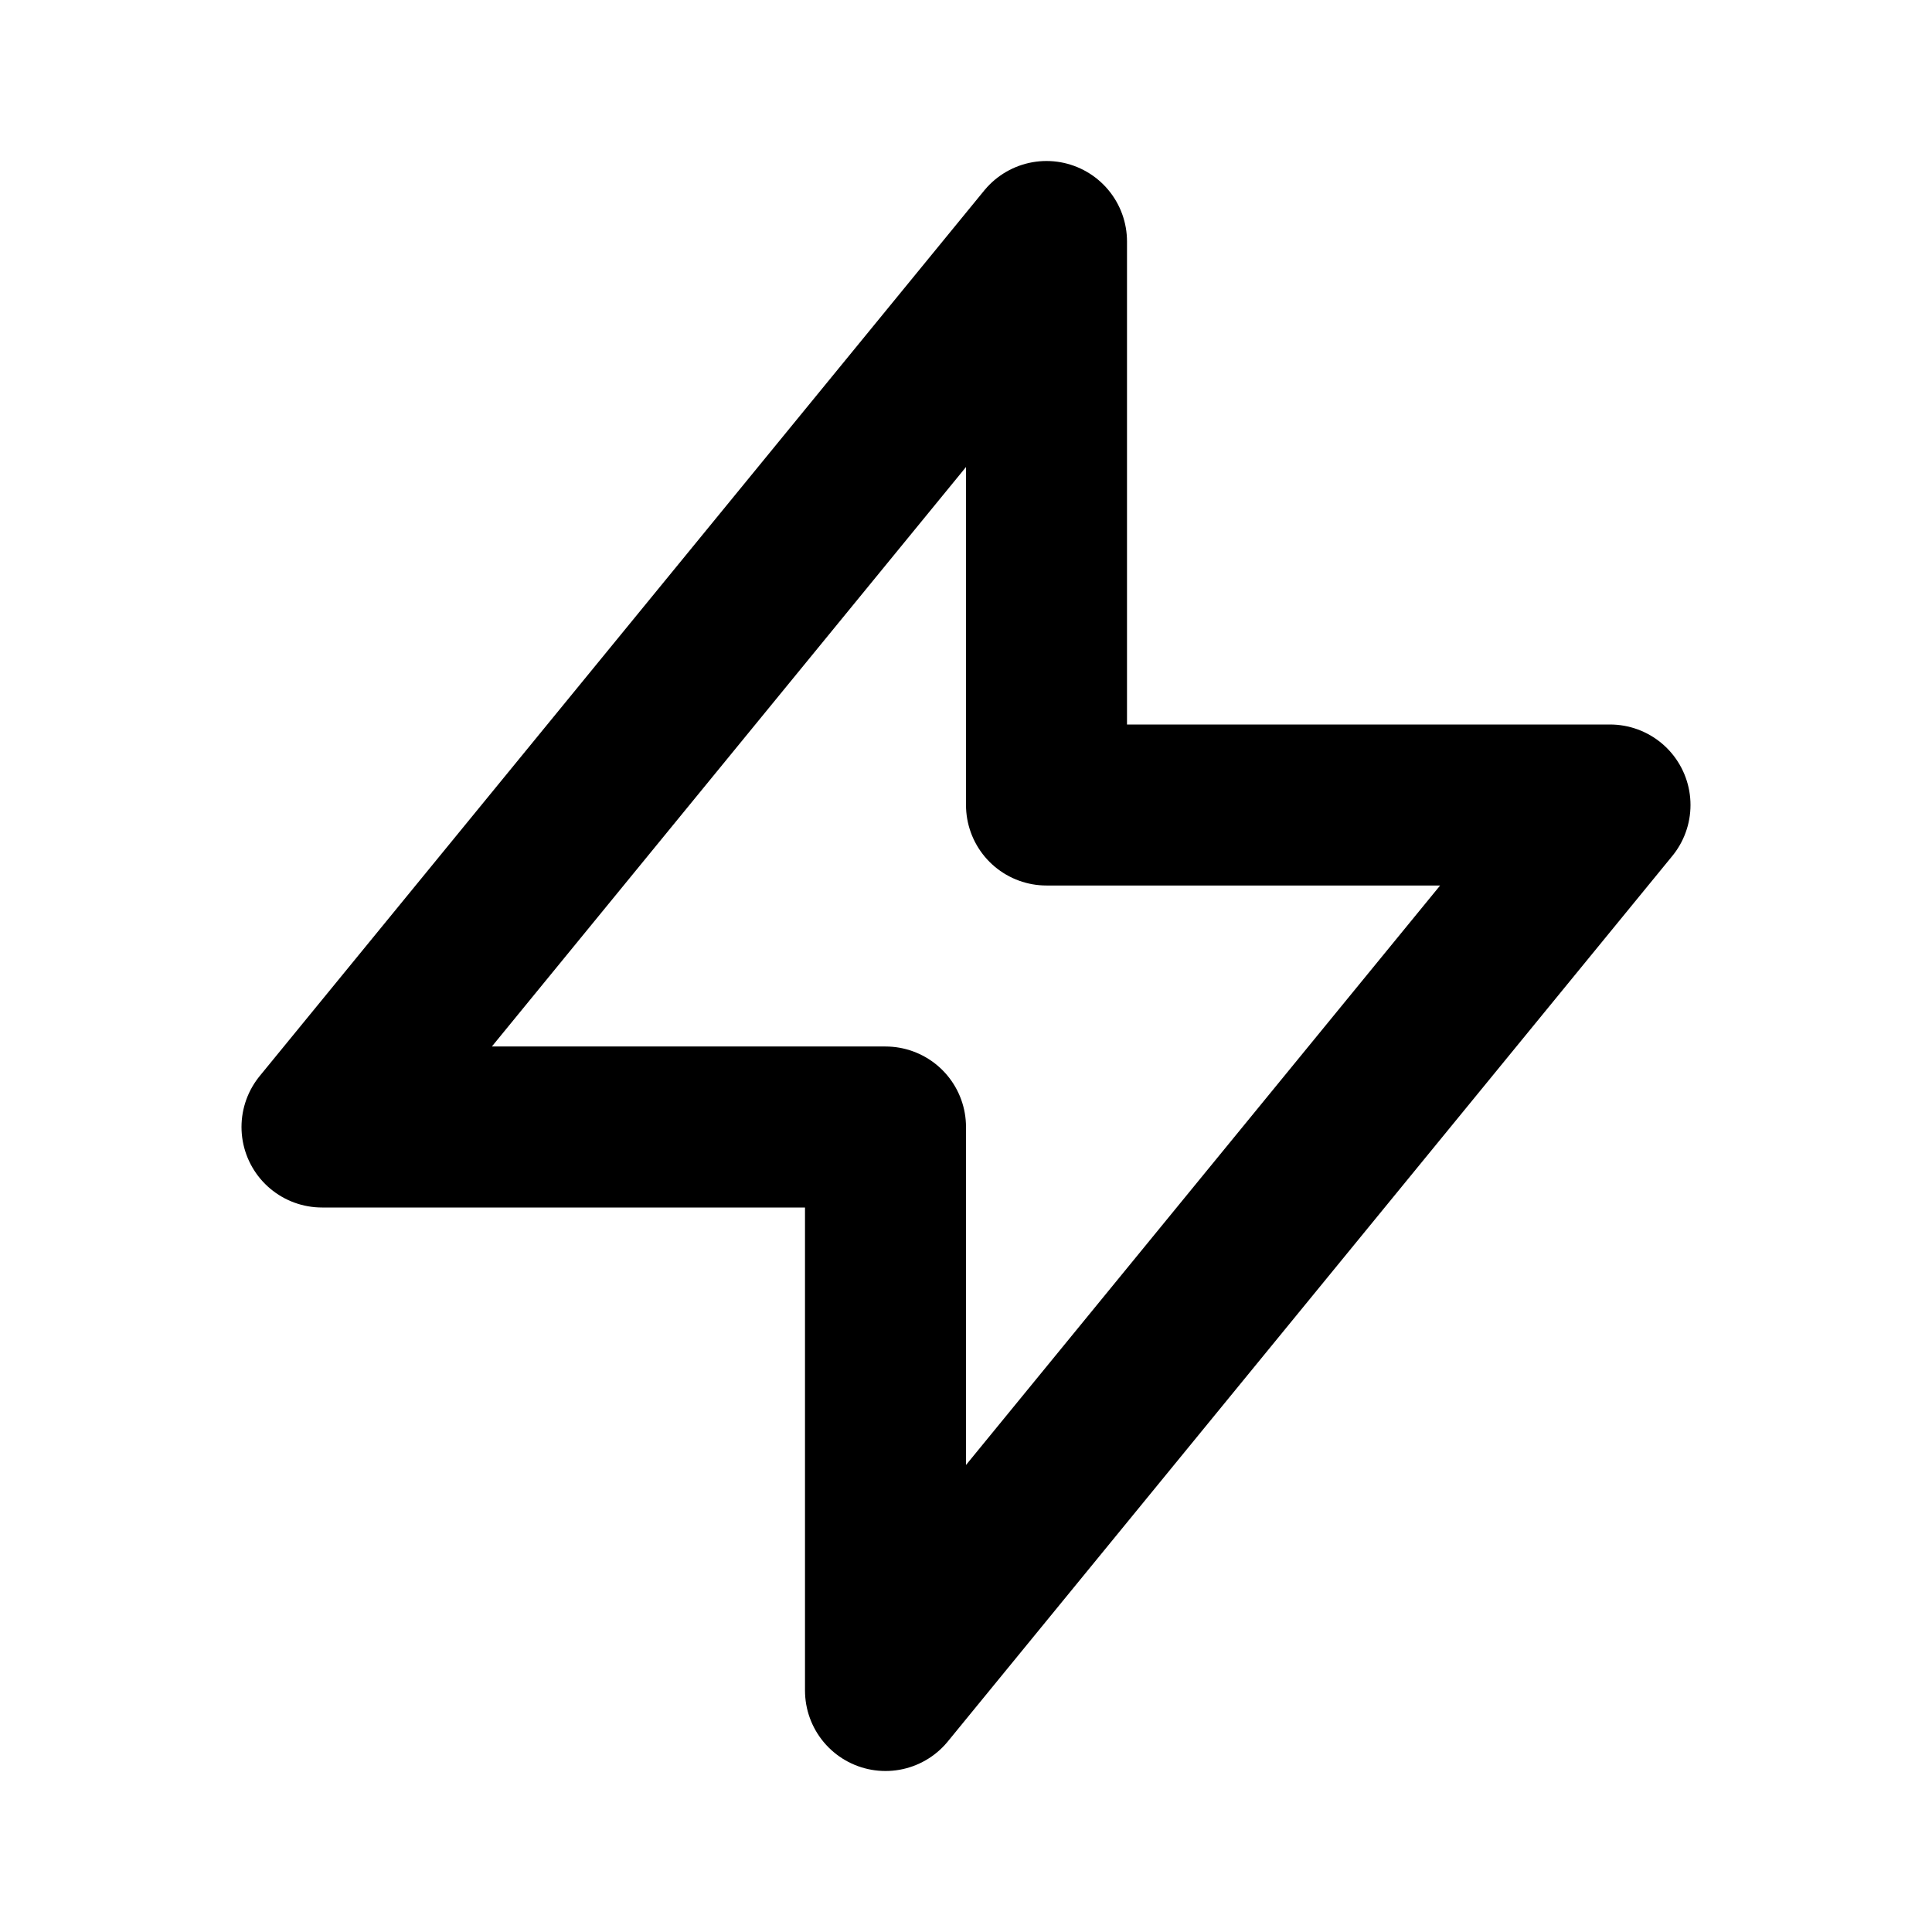
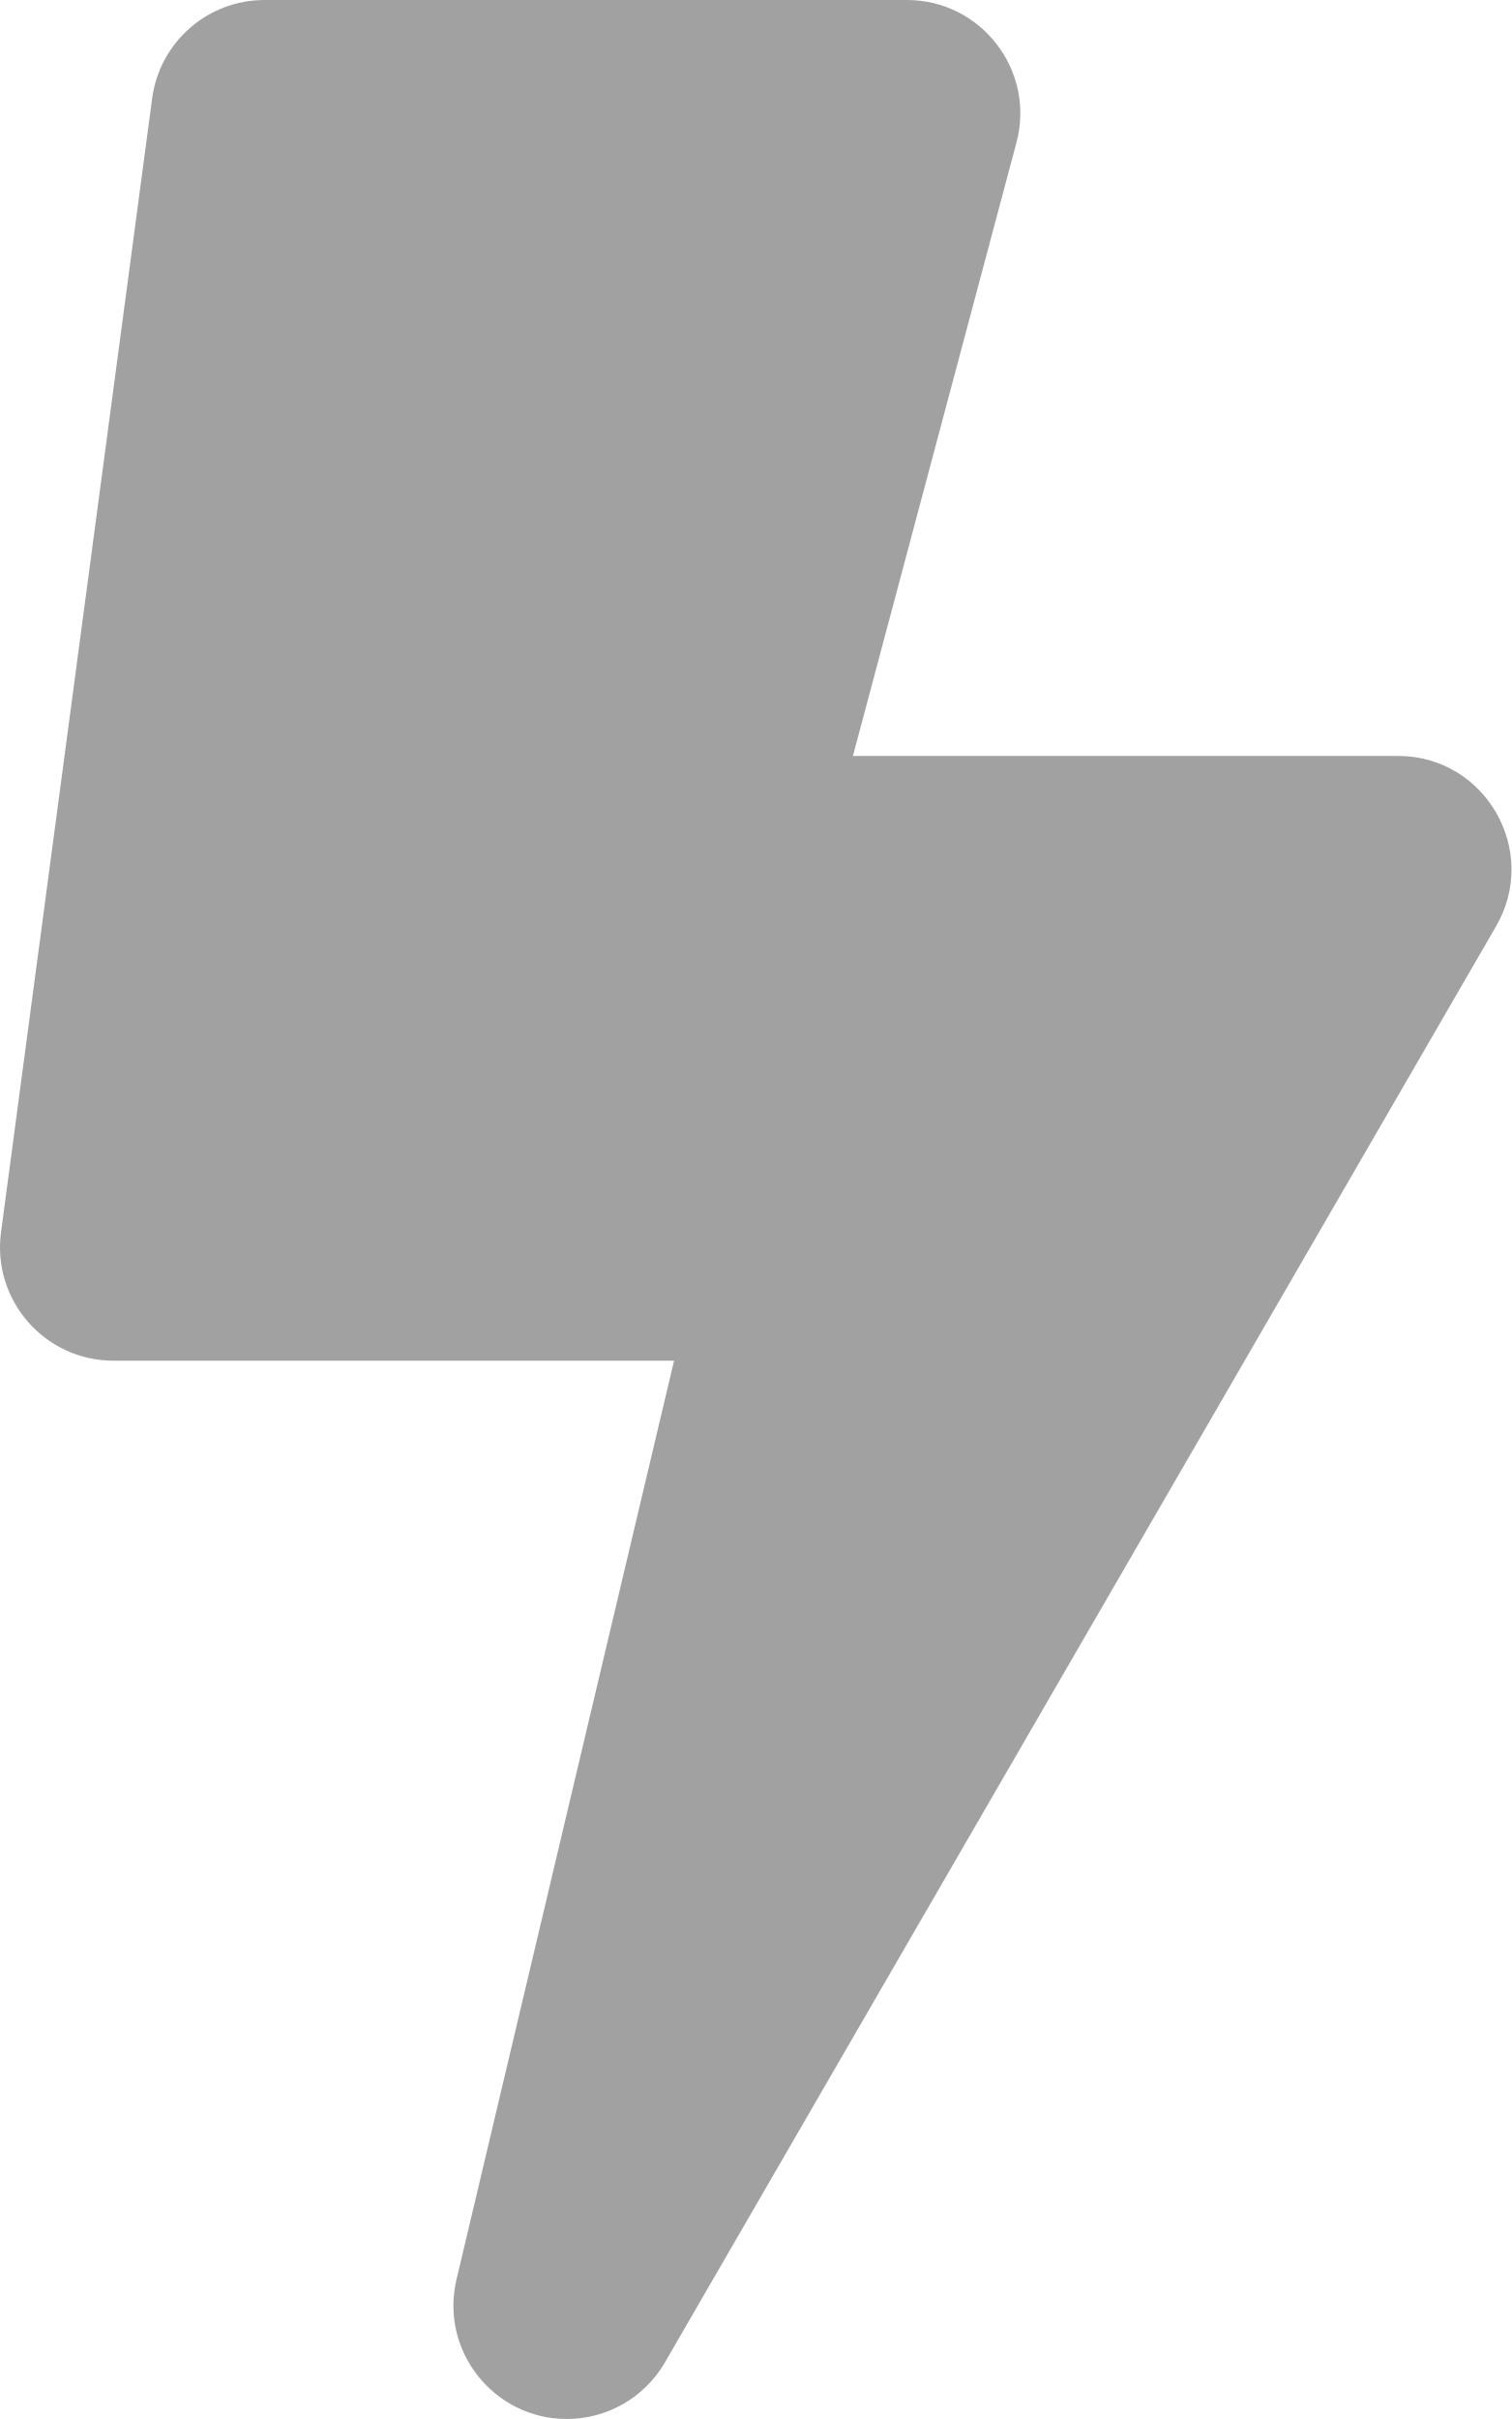
- <svg xmlns="http://www.w3.org/2000/svg" class="h-6 w-6" fill="none" viewBox="0 0 24 24" stroke="currentColor" stroke-width="2">
-   <path stroke-linecap="round" stroke-linejoin="round" d="M13 10V3L4 14h7v7l9-11h-7z" />
+ <svg xmlns="http://www.w3.org/2000/svg" aria-hidden="true" data-prefix="fas" data-icon="bolt" role="img" viewBox="0 0 320 512">
+   <path fill="#a1a1a1" d="M295.973 160H180.572L215.19 30.184C219.25 14.956 207.756 0 192 0H56C43.971 0 33.8 8.905 32.211 20.828l-31.996 240C-1.704 275.217 9.504 288 24.004 288h118.701L96.646 482.466C93.05 497.649 104.659 512 119.992 512c8.35 0 16.376-4.374 20.778-11.978l175.973-303.997c9.244-15.967-2.288-36.025-20.77-36.025z" class="" />
</svg>
